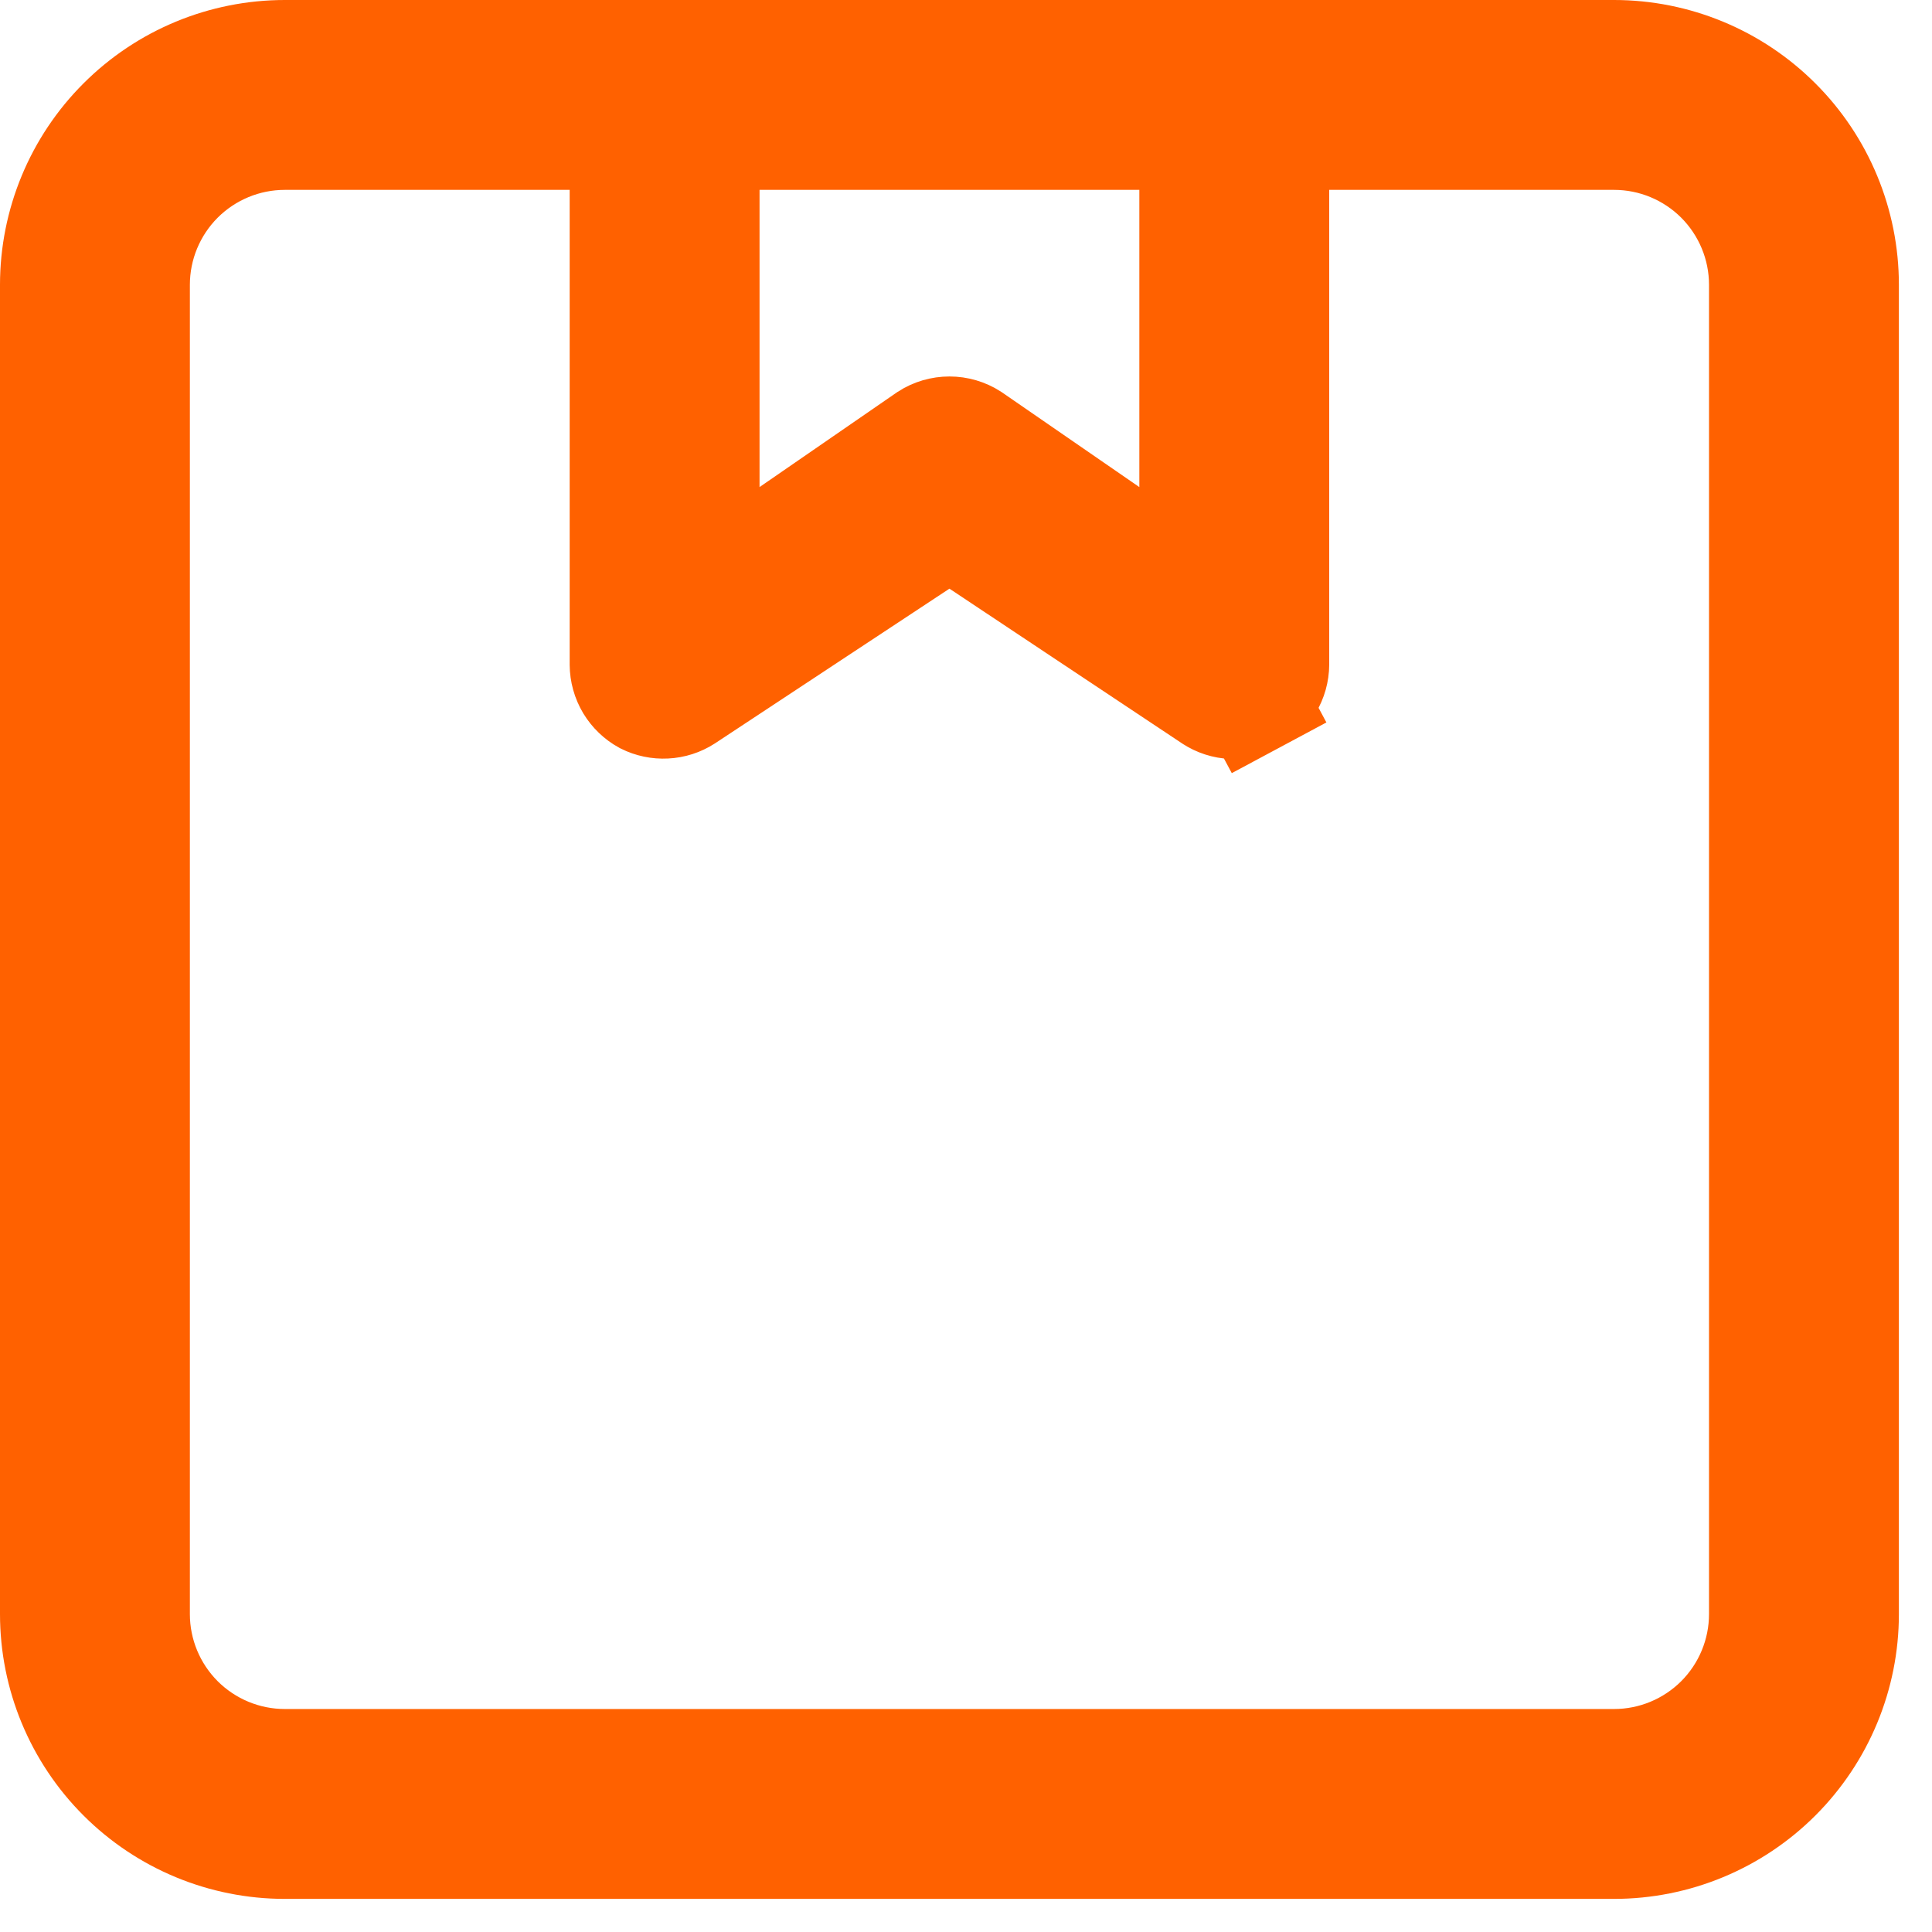
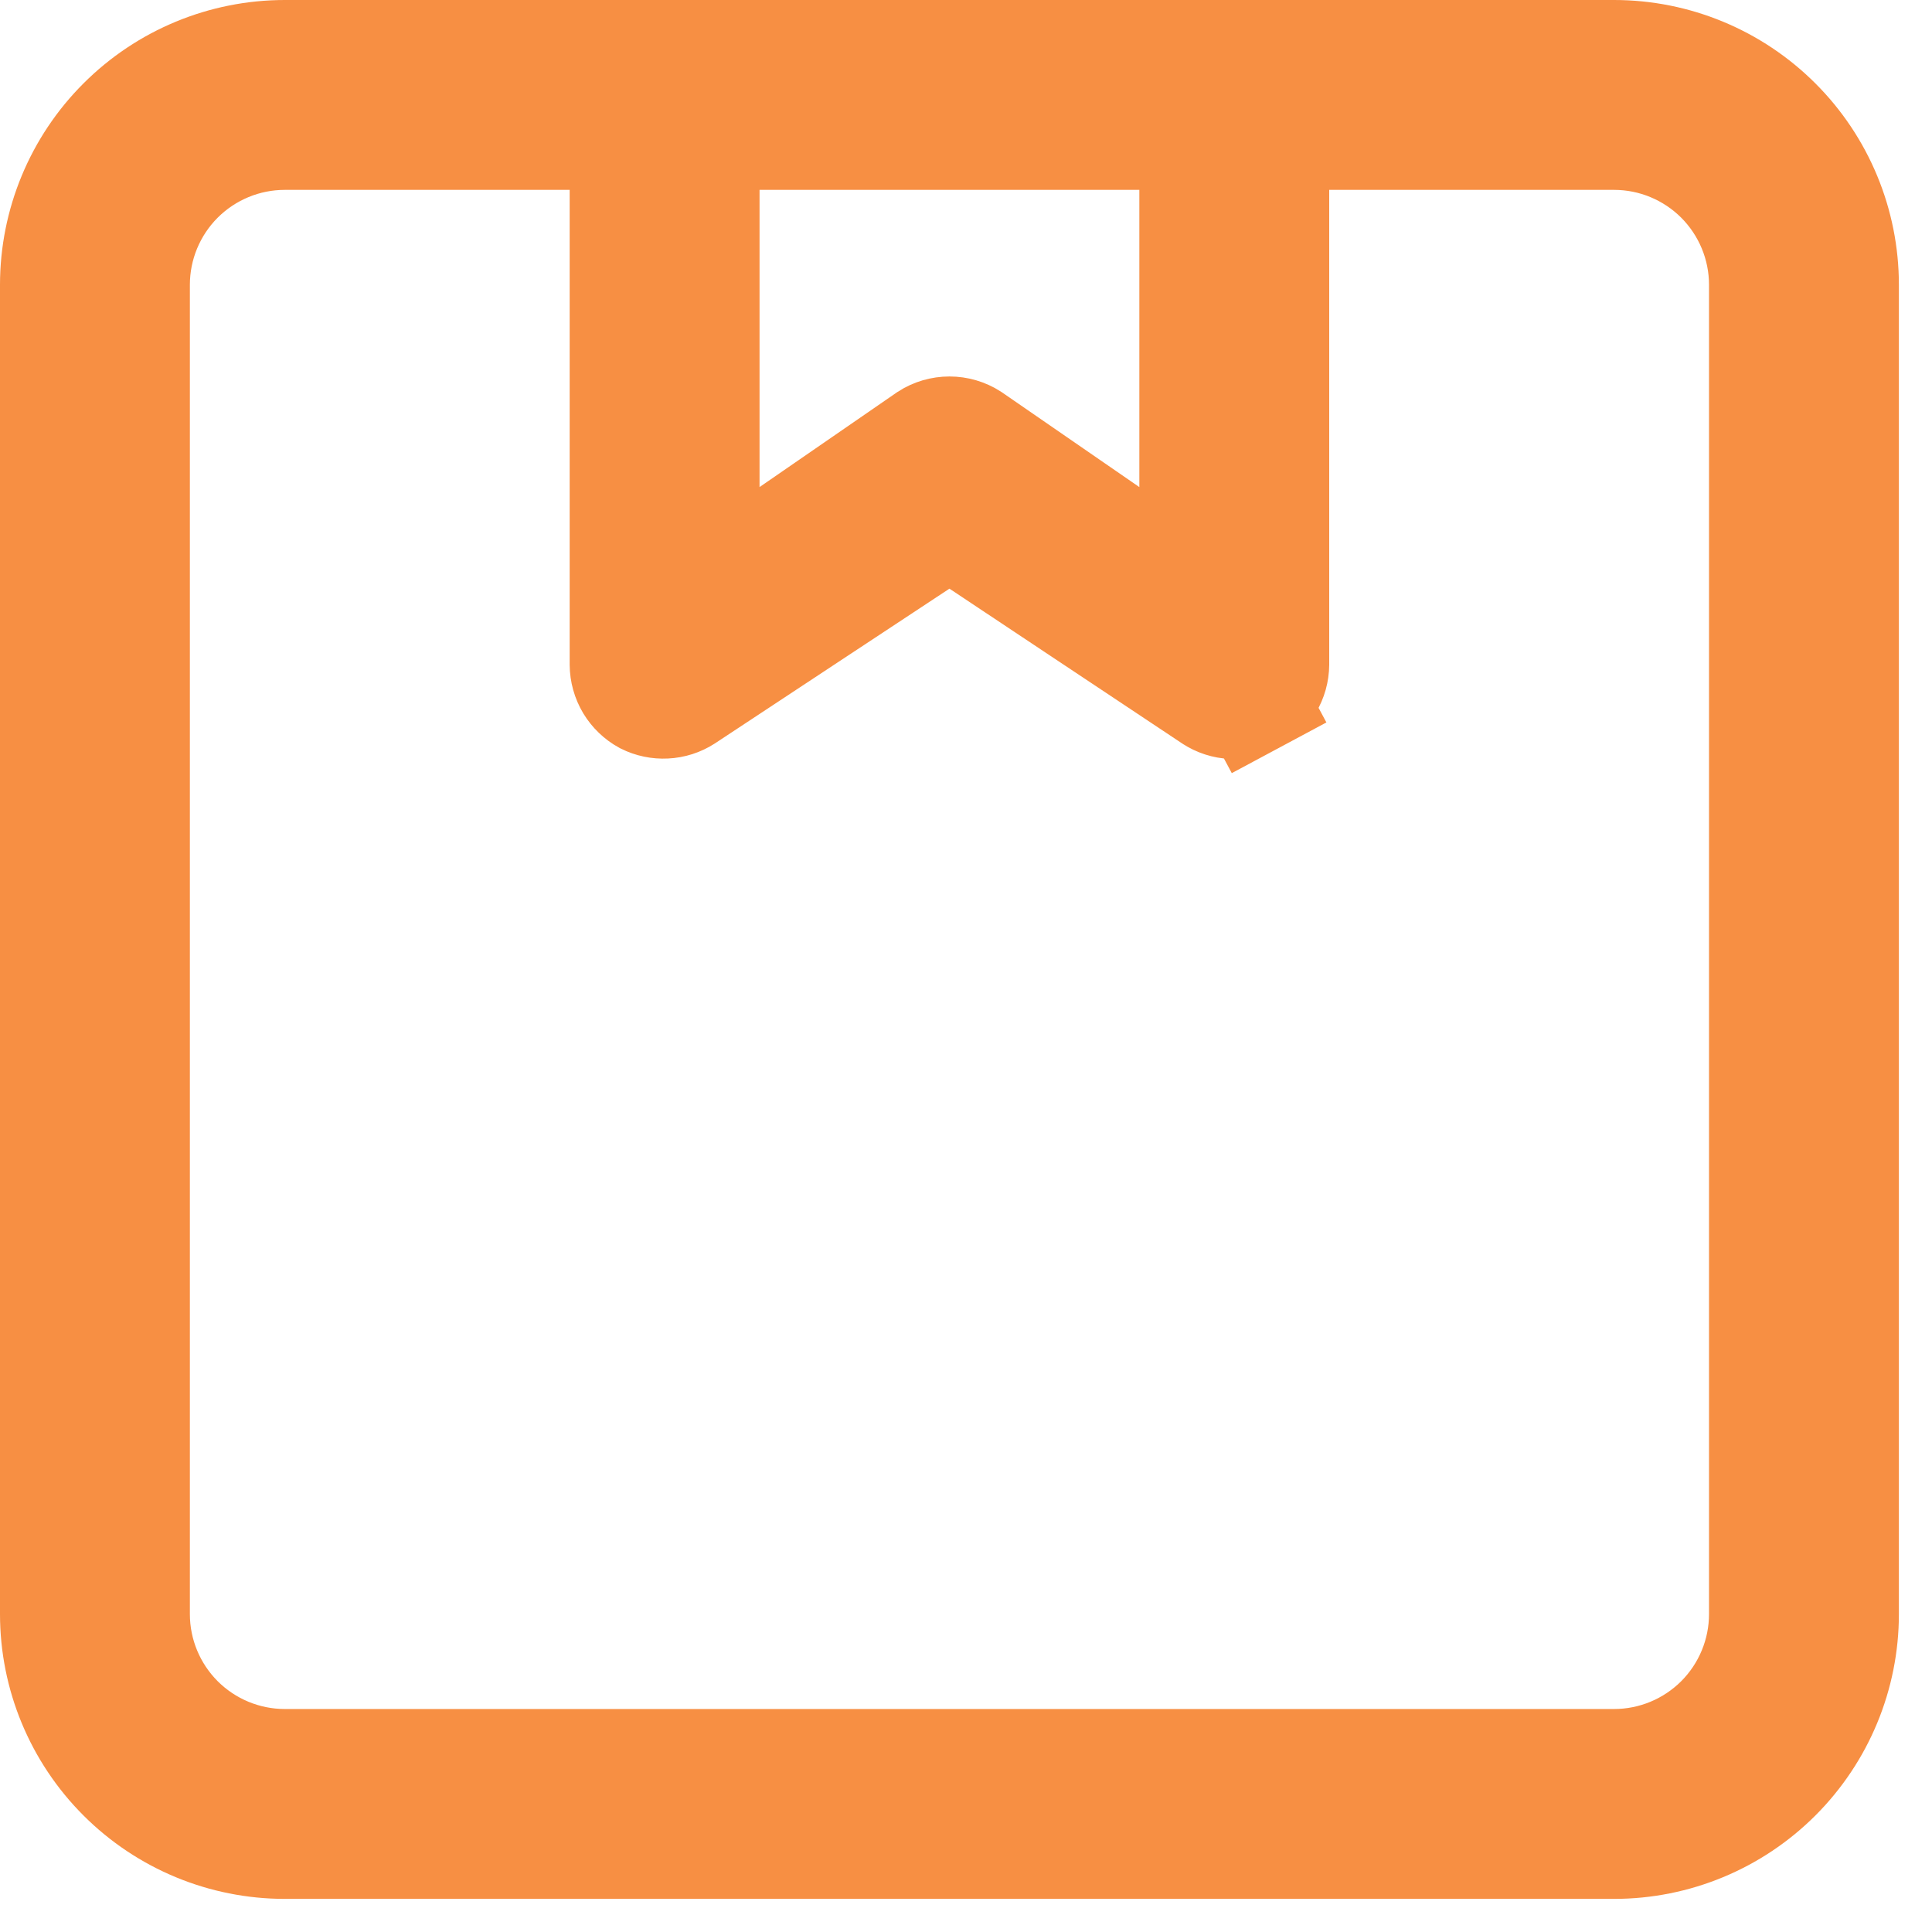
<svg xmlns="http://www.w3.org/2000/svg" width="36" height="36" viewBox="0 0 36 36" fill="none">
-   <path d="M14.153 2.538H13.153V3.538V9.076V10.98L14.721 9.899L17.276 8.137C17.4 8.057 17.544 8.015 17.692 8.015C17.839 8.015 17.983 8.057 18.107 8.137L20.662 9.899L22.23 10.98V9.076V3.538V2.538H21.23H14.153ZM11.615 3.538V2.538H10.615H5.307C4.573 2.538 3.869 2.83 3.349 3.349L4.056 4.056L3.349 3.349C2.83 3.869 2.538 4.573 2.538 5.307V30.076C2.538 30.81 2.83 31.514 3.349 32.034C3.869 32.553 4.573 32.845 5.307 32.845H30.076C30.81 32.845 31.514 32.553 32.034 32.034C32.553 31.514 32.845 30.81 32.845 30.076V5.307C32.845 4.573 32.553 3.869 32.034 3.349C31.514 2.83 30.81 2.538 30.076 2.538H24.768H23.768V3.538V12.381C23.767 12.519 23.729 12.654 23.658 12.772C23.586 12.89 23.484 12.988 23.362 13.053L23.834 13.934L23.362 13.053C23.24 13.118 23.102 13.149 22.964 13.143C22.826 13.137 22.693 13.094 22.577 13.018C22.577 13.018 22.576 13.018 22.576 13.017L18.245 10.136L17.694 9.769L17.141 10.134L12.775 13.015C12.663 13.087 12.533 13.129 12.399 13.135C12.267 13.142 12.134 13.114 12.016 13.055C11.896 12.989 11.796 12.893 11.725 12.776C11.654 12.657 11.616 12.521 11.615 12.383V3.538ZM5.307 1H30.076C31.218 1 32.313 1.454 33.121 2.262C33.929 3.069 34.383 4.165 34.383 5.307V30.076C34.383 31.218 33.929 32.313 33.121 33.121C32.313 33.929 31.218 34.383 30.076 34.383H5.307C4.165 34.383 3.069 33.929 2.262 33.121C1.454 32.313 1 31.218 1 30.076V5.307C1 4.165 1.454 3.069 2.262 2.262C3.069 1.454 4.165 1 5.307 1Z" stroke="#FF6100" stroke-width="2" />
+   <path d="M14.153 2.538H13.153V3.538V9.076V10.98L14.721 9.899L17.276 8.137C17.4 8.057 17.544 8.015 17.692 8.015C17.839 8.015 17.983 8.057 18.107 8.137L20.662 9.899L22.23 10.98V9.076V3.538V2.538H21.23H14.153ZM11.615 3.538V2.538H10.615H5.307C4.573 2.538 3.869 2.83 3.349 3.349L4.056 4.056L3.349 3.349C2.83 3.869 2.538 4.573 2.538 5.307V30.076C2.538 30.81 2.83 31.514 3.349 32.034C3.869 32.553 4.573 32.845 5.307 32.845H30.076C30.81 32.845 31.514 32.553 32.034 32.034C32.553 31.514 32.845 30.81 32.845 30.076V5.307C32.845 4.573 32.553 3.869 32.034 3.349C31.514 2.83 30.81 2.538 30.076 2.538H24.768H23.768V3.538V12.381C23.767 12.519 23.729 12.654 23.658 12.772C23.586 12.89 23.484 12.988 23.362 13.053L23.834 13.934L23.362 13.053C23.24 13.118 23.102 13.149 22.964 13.143C22.826 13.137 22.693 13.094 22.577 13.018C22.577 13.018 22.576 13.018 22.576 13.017L18.245 10.136L17.694 9.769L17.141 10.134L12.775 13.015C12.663 13.087 12.533 13.129 12.399 13.135C12.267 13.142 12.134 13.114 12.016 13.055C11.896 12.989 11.796 12.893 11.725 12.776C11.654 12.657 11.616 12.521 11.615 12.383V3.538ZM5.307 1H30.076C31.218 1 32.313 1.454 33.121 2.262C33.929 3.069 34.383 4.165 34.383 5.307V30.076C34.383 31.218 33.929 32.313 33.121 33.121C32.313 33.929 31.218 34.383 30.076 34.383H5.307C4.165 34.383 3.069 33.929 2.262 33.121C1.454 32.313 1 31.218 1 30.076V5.307C1 4.165 1.454 3.069 2.262 2.262C3.069 1.454 4.165 1 5.307 1Z" stroke="#F78F43" stroke-width="2" />
</svg>
